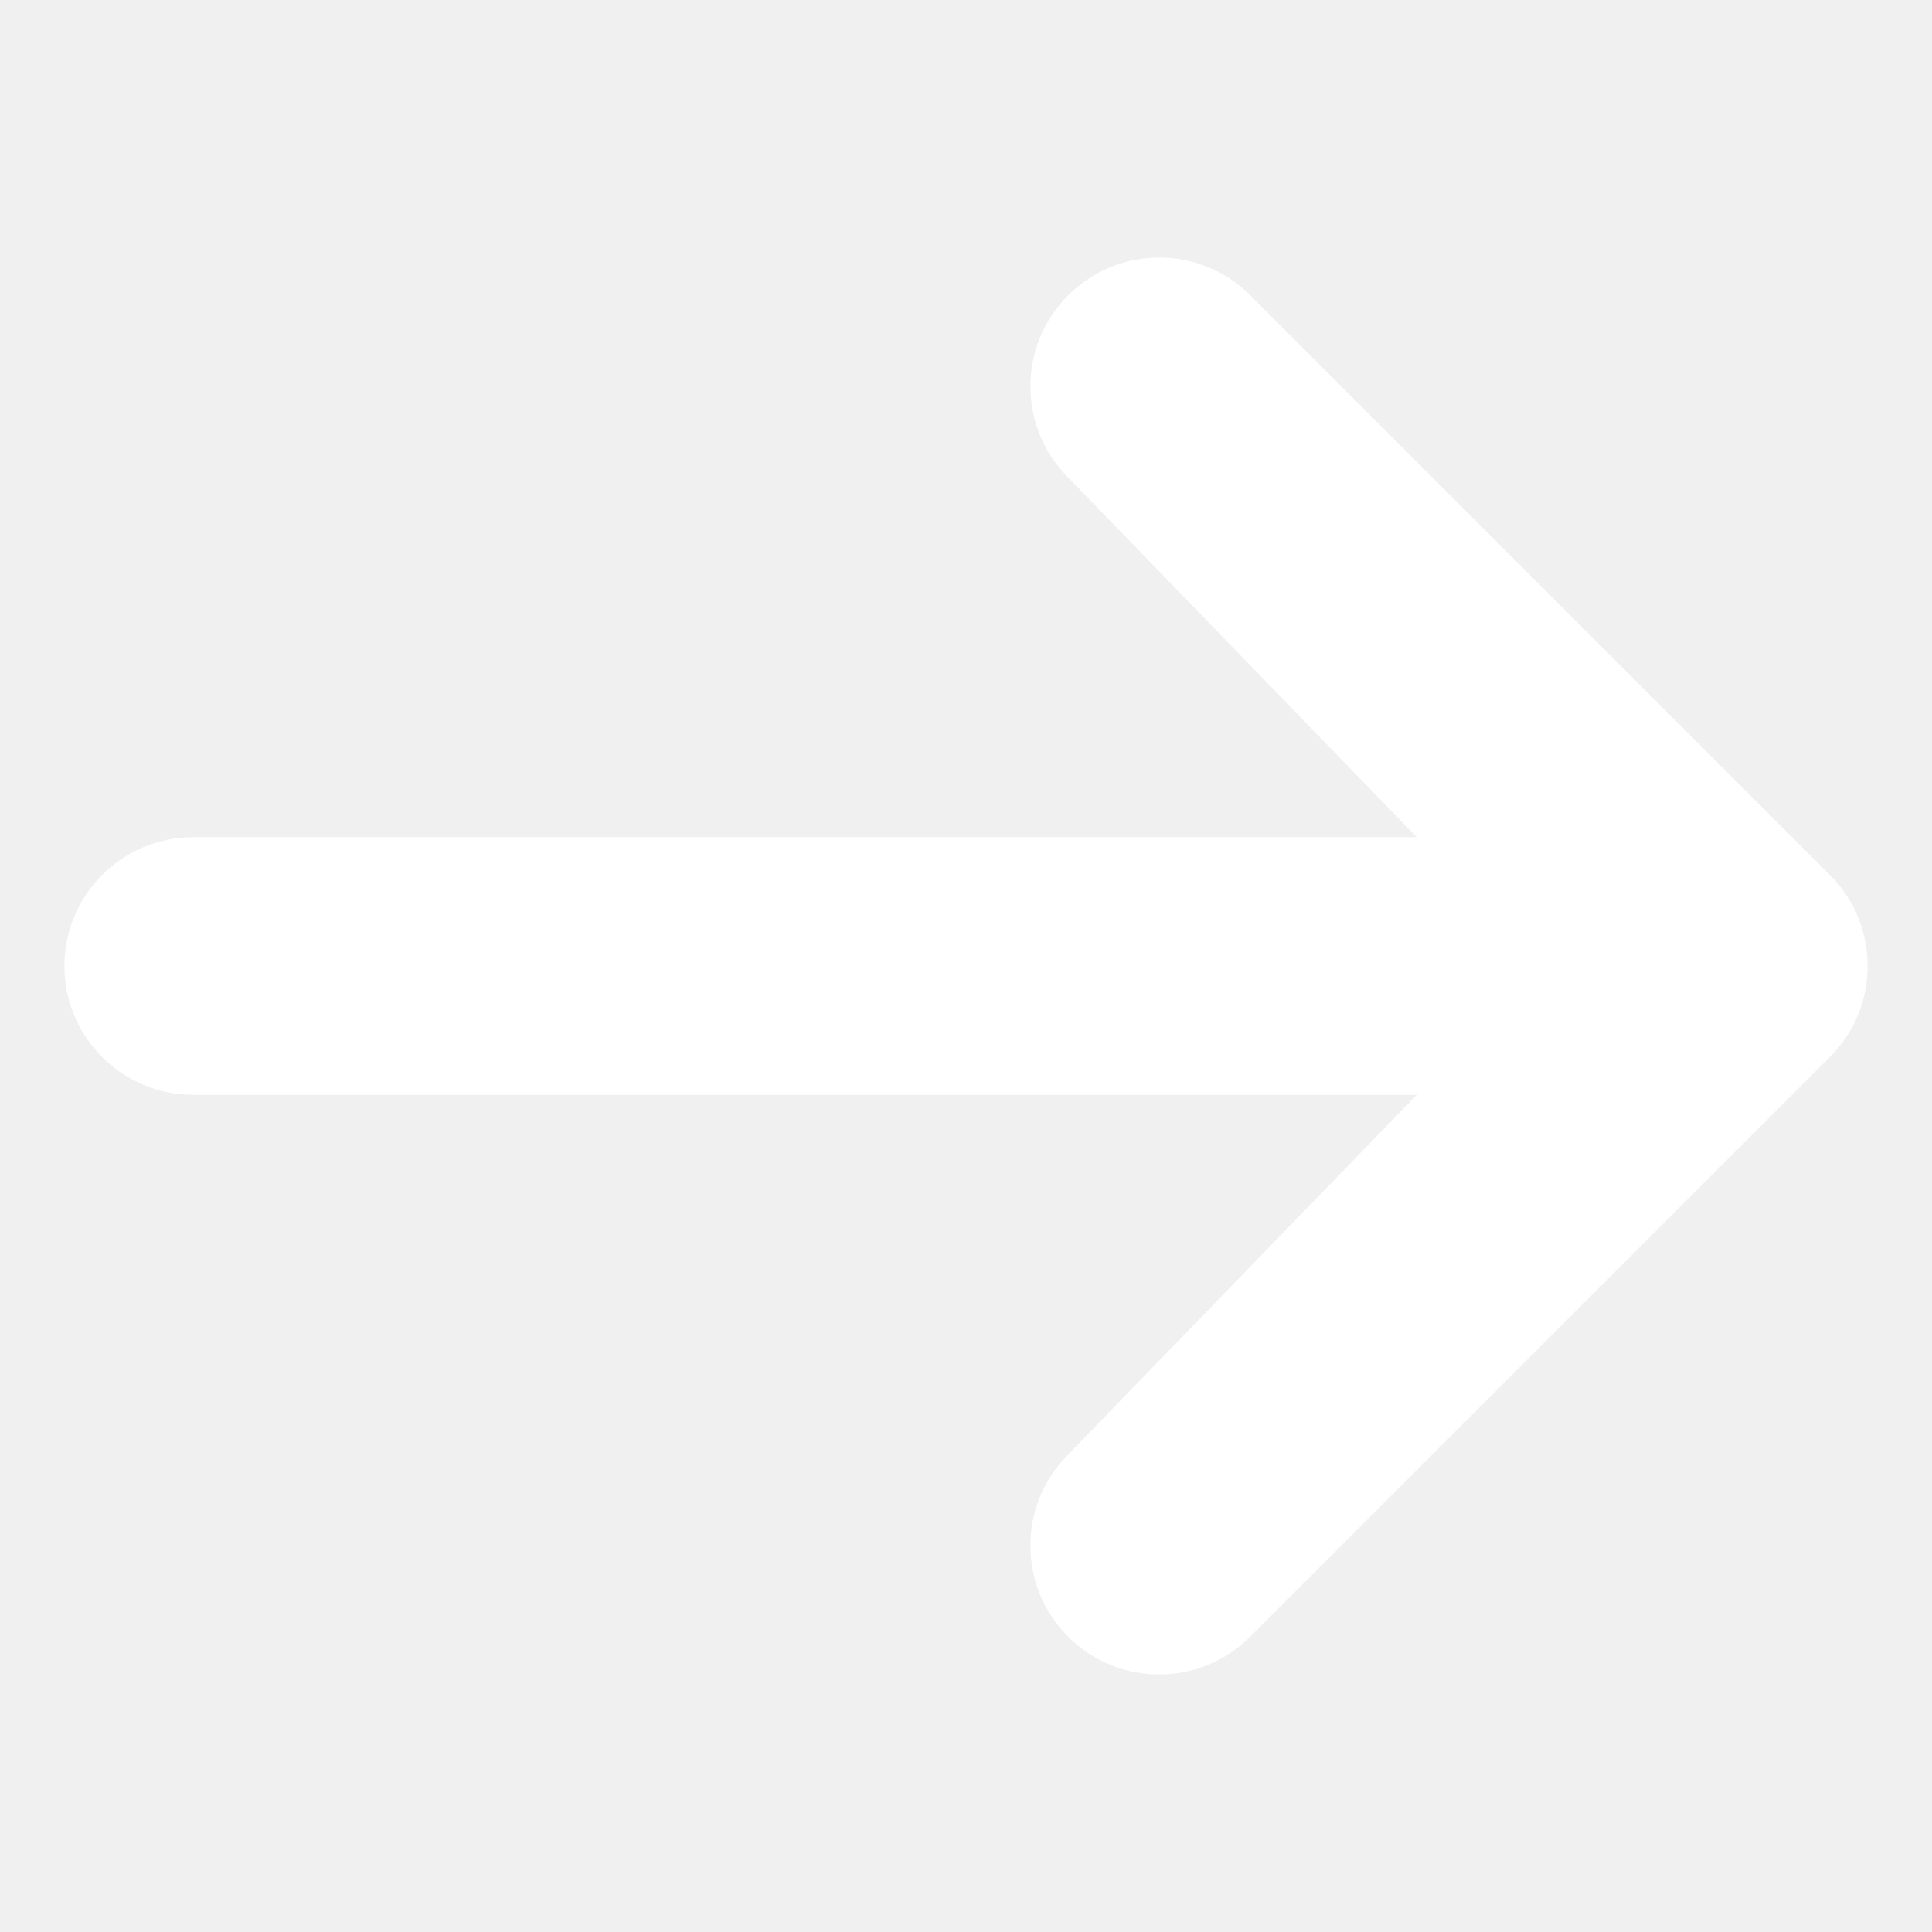
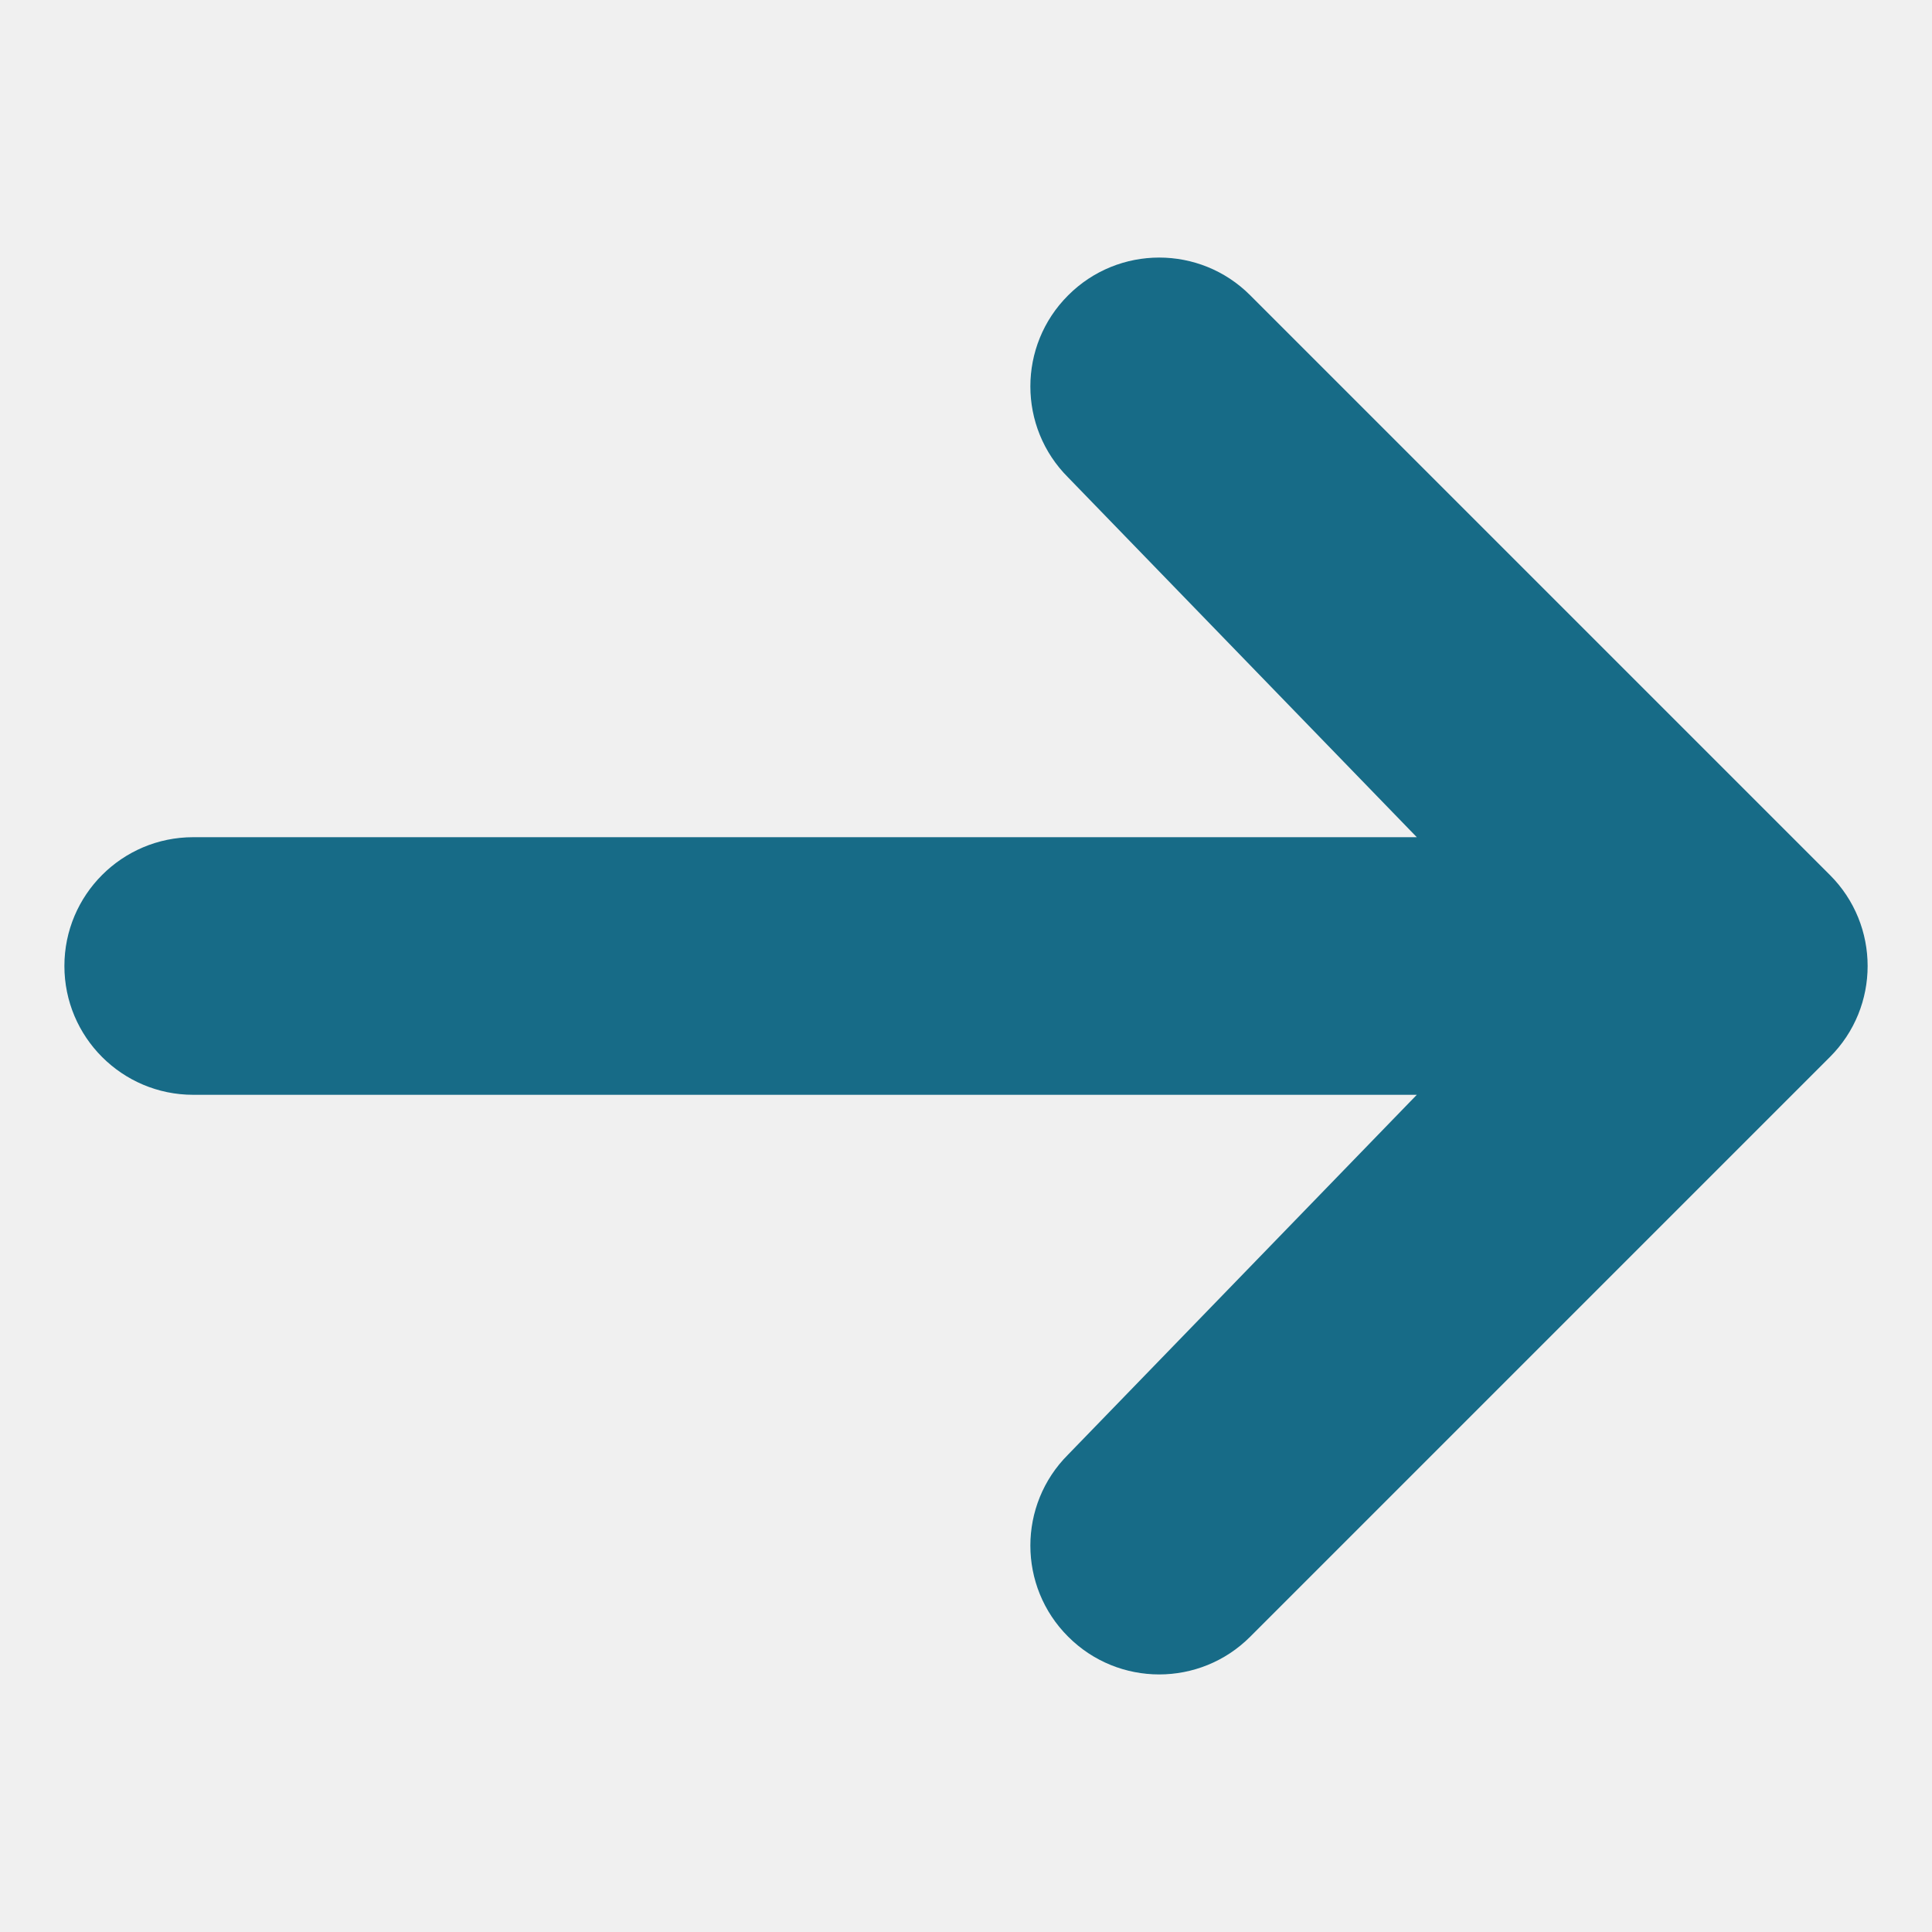
- <svg xmlns="http://www.w3.org/2000/svg" fill="#FFFFFF" width="800px" height="800px" viewBox="0 0 15 15" id="arrow">
+ <svg xmlns="http://www.w3.org/2000/svg" fill="#176B87" width="800px" height="800px" viewBox="0 0 15 15" id="arrow">
  <path d="M8.293 2.293C8.683 1.902 9.317 1.902 9.707 2.293L14.207 6.793C14.598 7.183 14.598 7.817 14.207 8.207L9.707 12.707C9.317 13.098 8.683 13.098 8.293 12.707C7.902 12.317 7.902 11.683 8.293 11.293L11 8.5H1.5C0.948 8.5 0.5 8.052 0.5 7.5C0.5 6.948 0.948 6.5 1.5 6.5H11L8.293 3.707C7.902 3.317 7.902 2.683 8.293 2.293Z" />
</svg>
